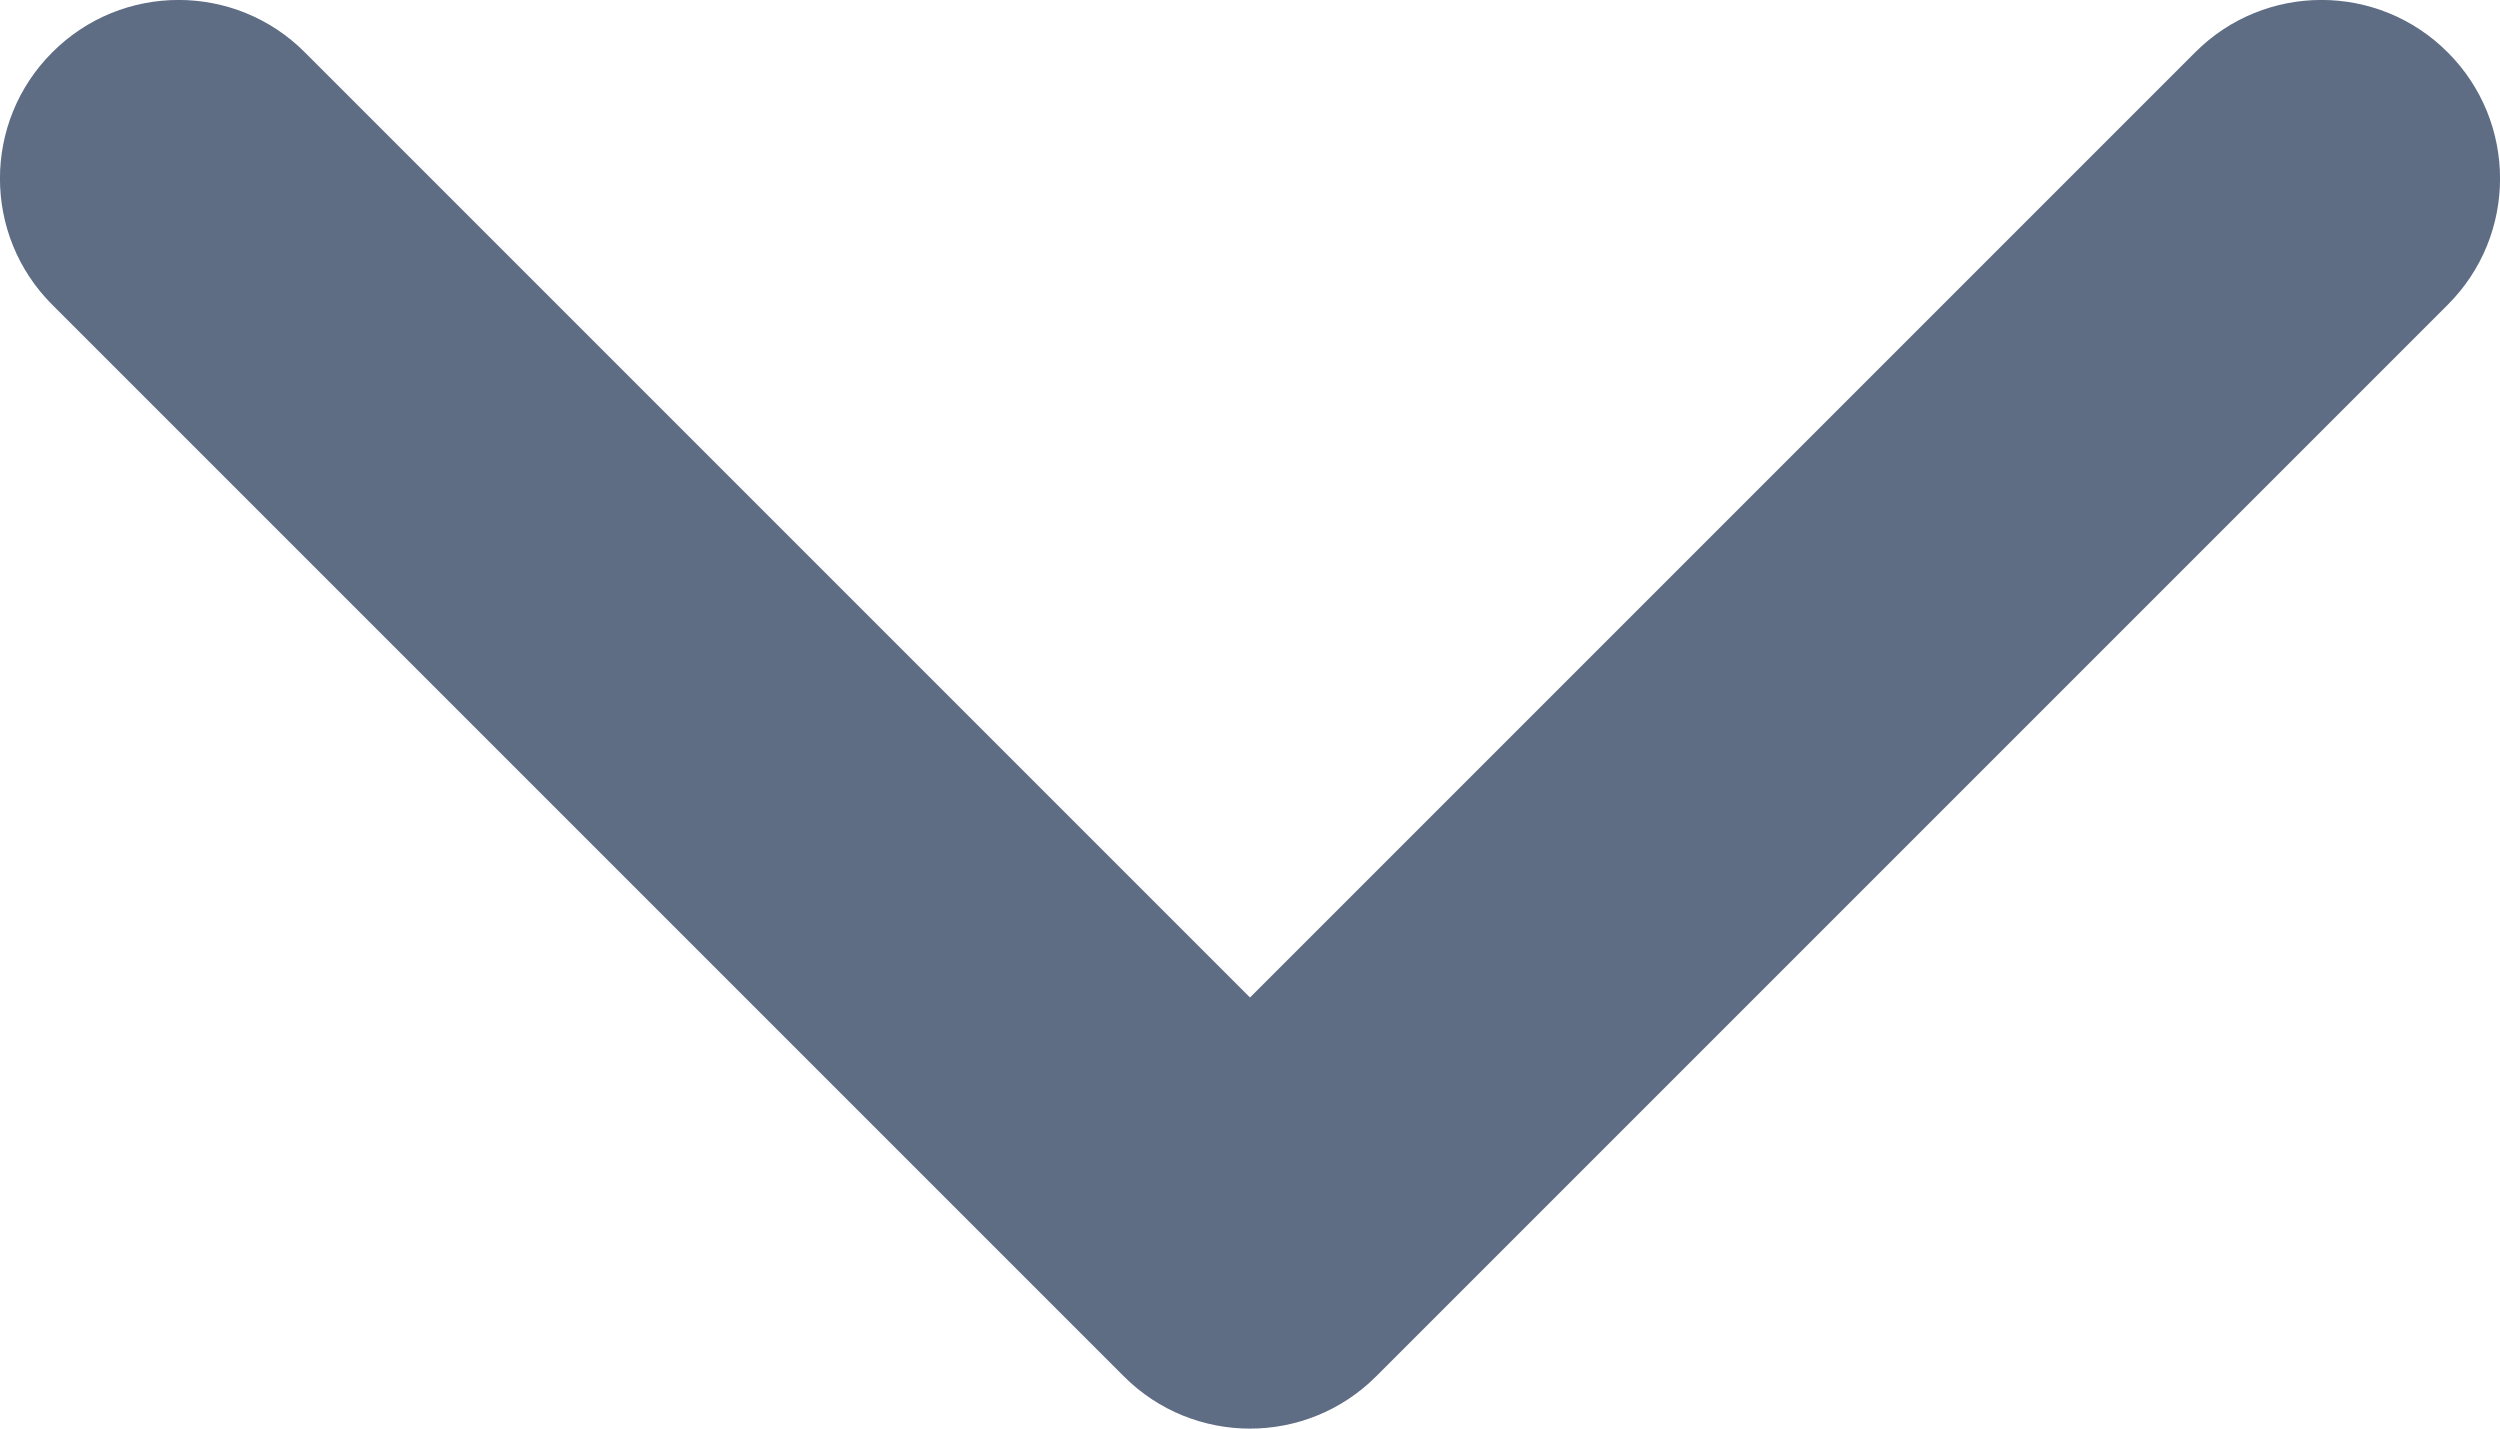
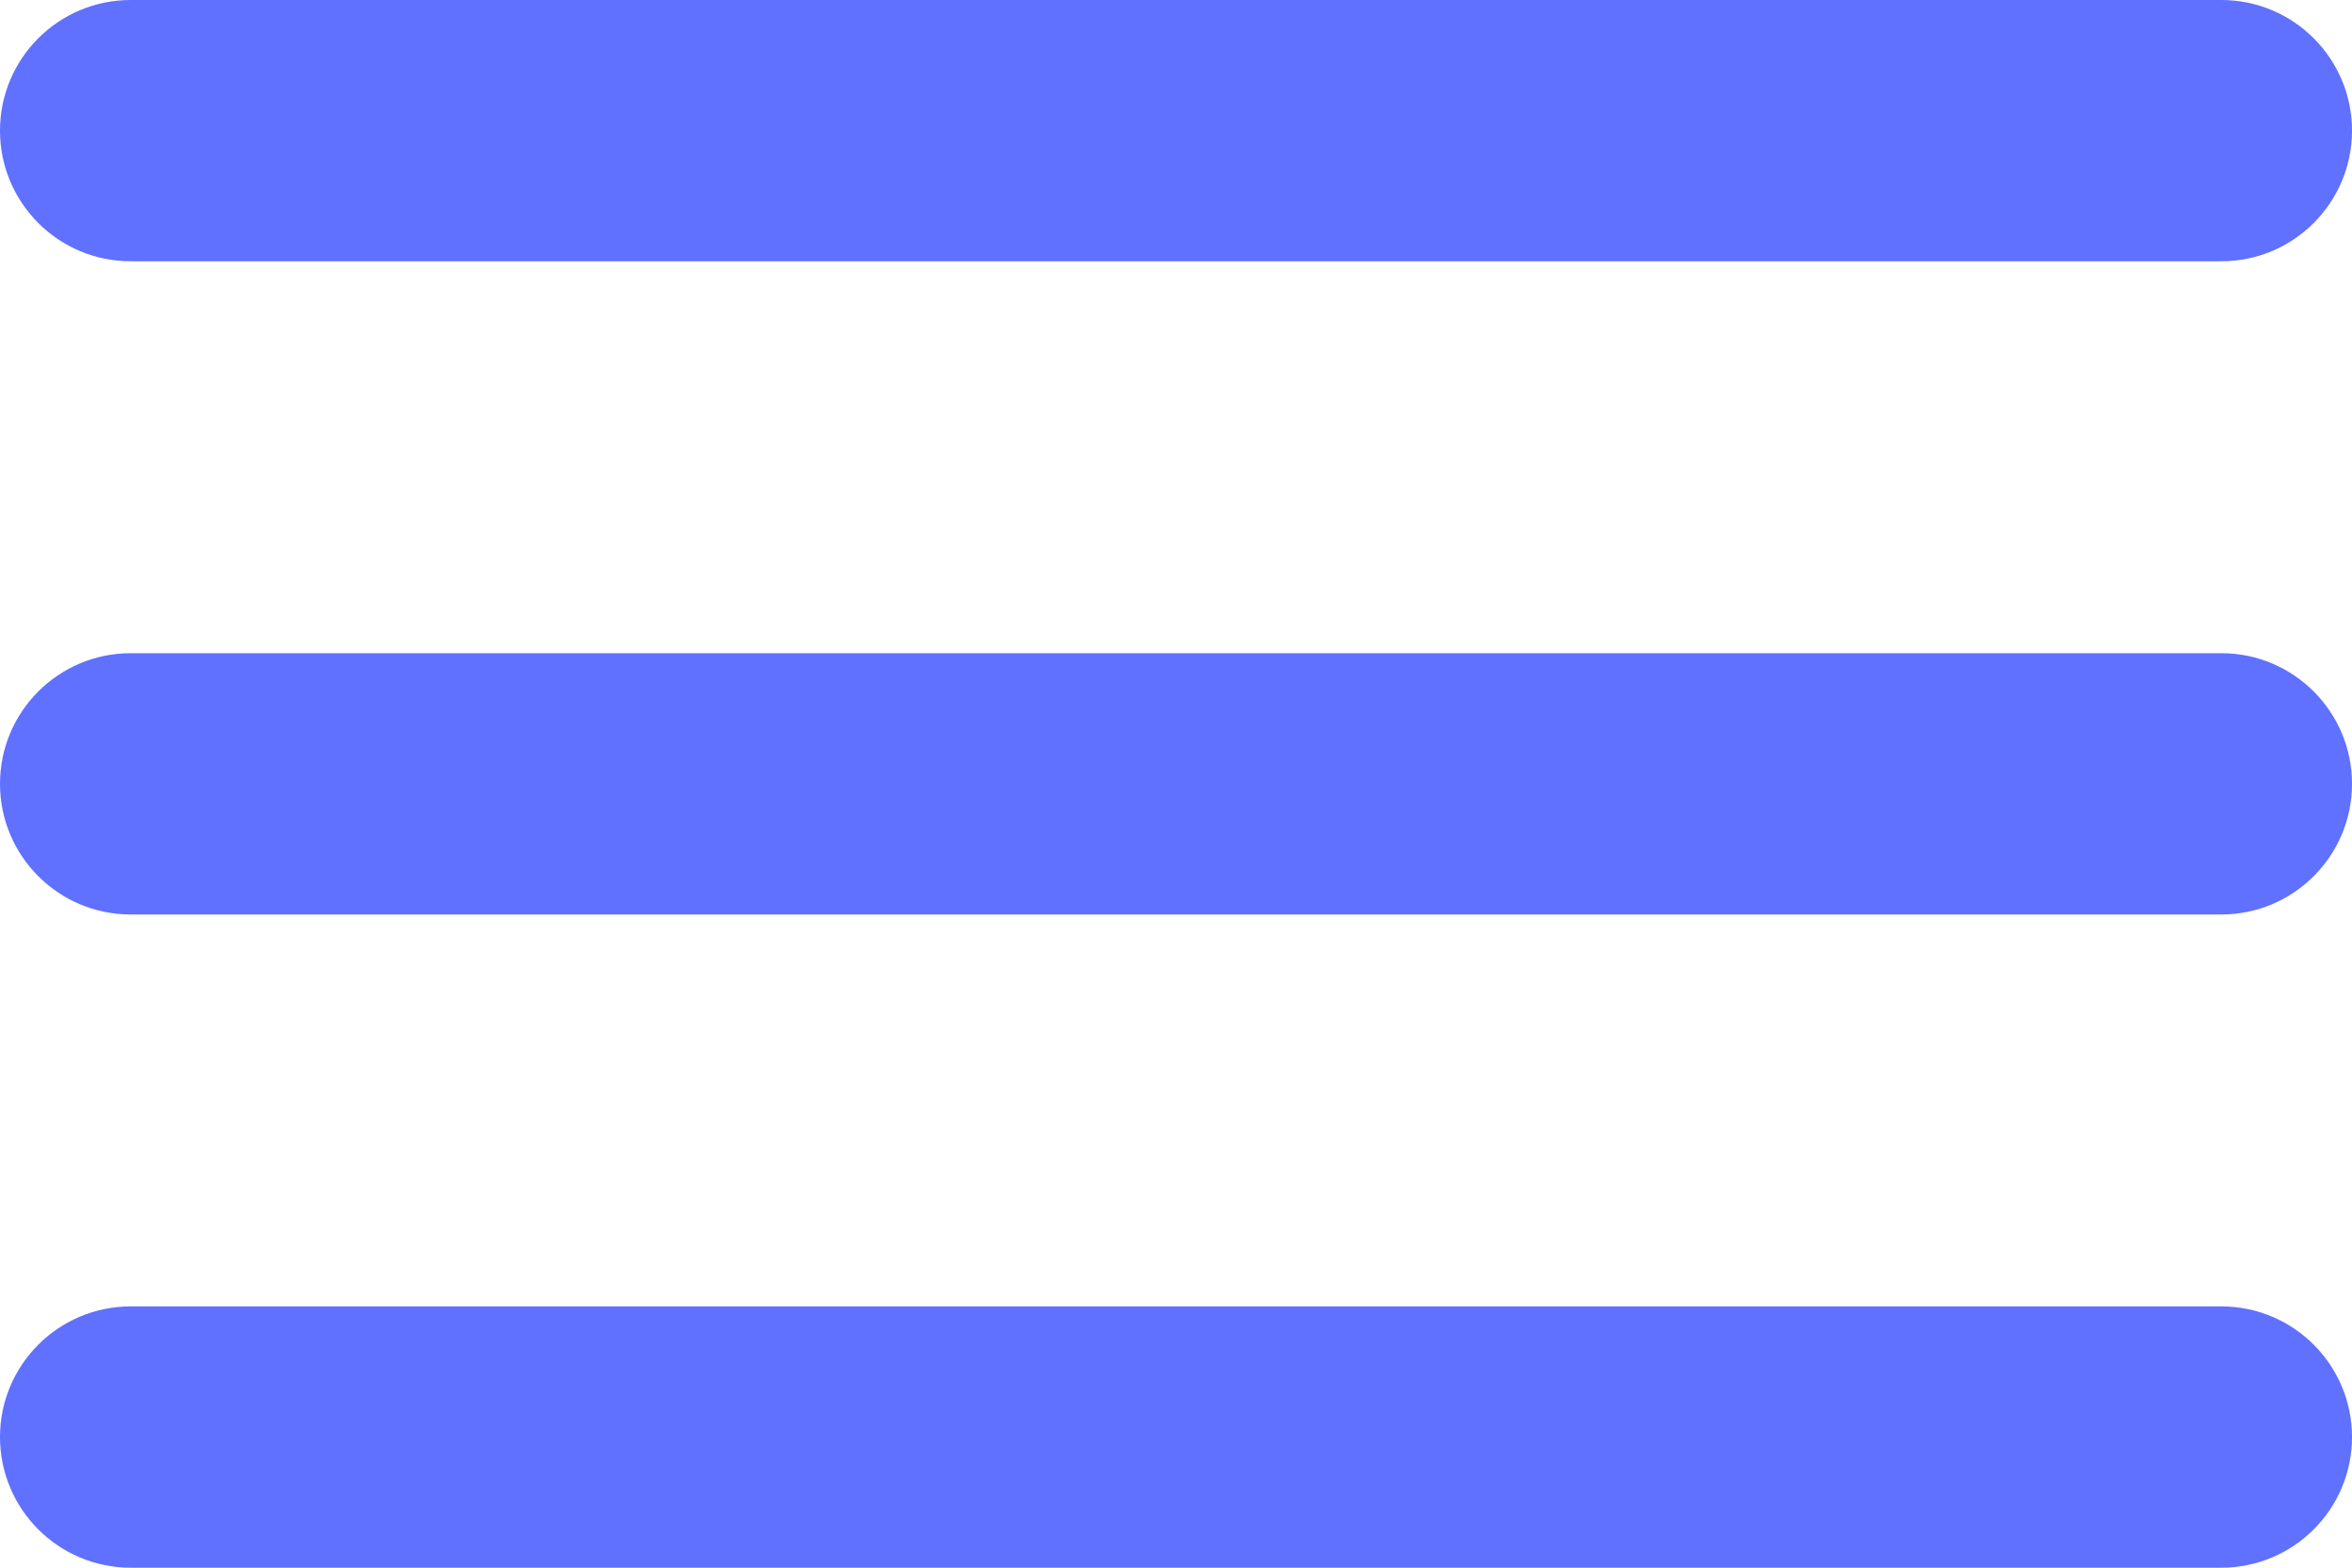
- <svg xmlns="http://www.w3.org/2000/svg" width="14" height="8" viewBox="0 0 14 8" fill="none">
-   <path fill-rule="evenodd" clip-rule="evenodd" d="M0.293 0.293C0.683 -0.098 1.317 -0.098 1.707 0.293L7 5.586L12.293 0.293C12.683 -0.098 13.317 -0.098 13.707 0.293C14.098 0.683 14.098 1.317 13.707 1.707L7.707 7.707C7.317 8.098 6.683 8.098 6.293 7.707L0.293 1.707C-0.098 1.317 -0.098 0.683 0.293 0.293Z" fill="#5E6C84" />
+ <svg xmlns="http://www.w3.org/2000/svg" width="18" height="12" viewBox="0 0 18 12" fill="none">
+   <path fill-rule="evenodd" clip-rule="evenodd" d="M0 1C0 0.448 0.448 0 1 0H17C17.552 0 18 0.448 18 1C18 1.552 17.552 2 17 2H1C0.448 2 0 1.552 0 1ZM0 6C0 5.448 0.448 5 1 5L17 5C17.552 5 18 5.448 18 6C18 6.552 17.552 7 17 7L1 7C0.448 7 0 6.552 0 6ZM1 10C0.448 10 0 10.448 0 11C0 11.552 0.448 12 1 12H17C17.552 12 18 11.552 18 11C18 10.448 17.552 10 17 10H1Z" fill="#6070FF" />
</svg>
